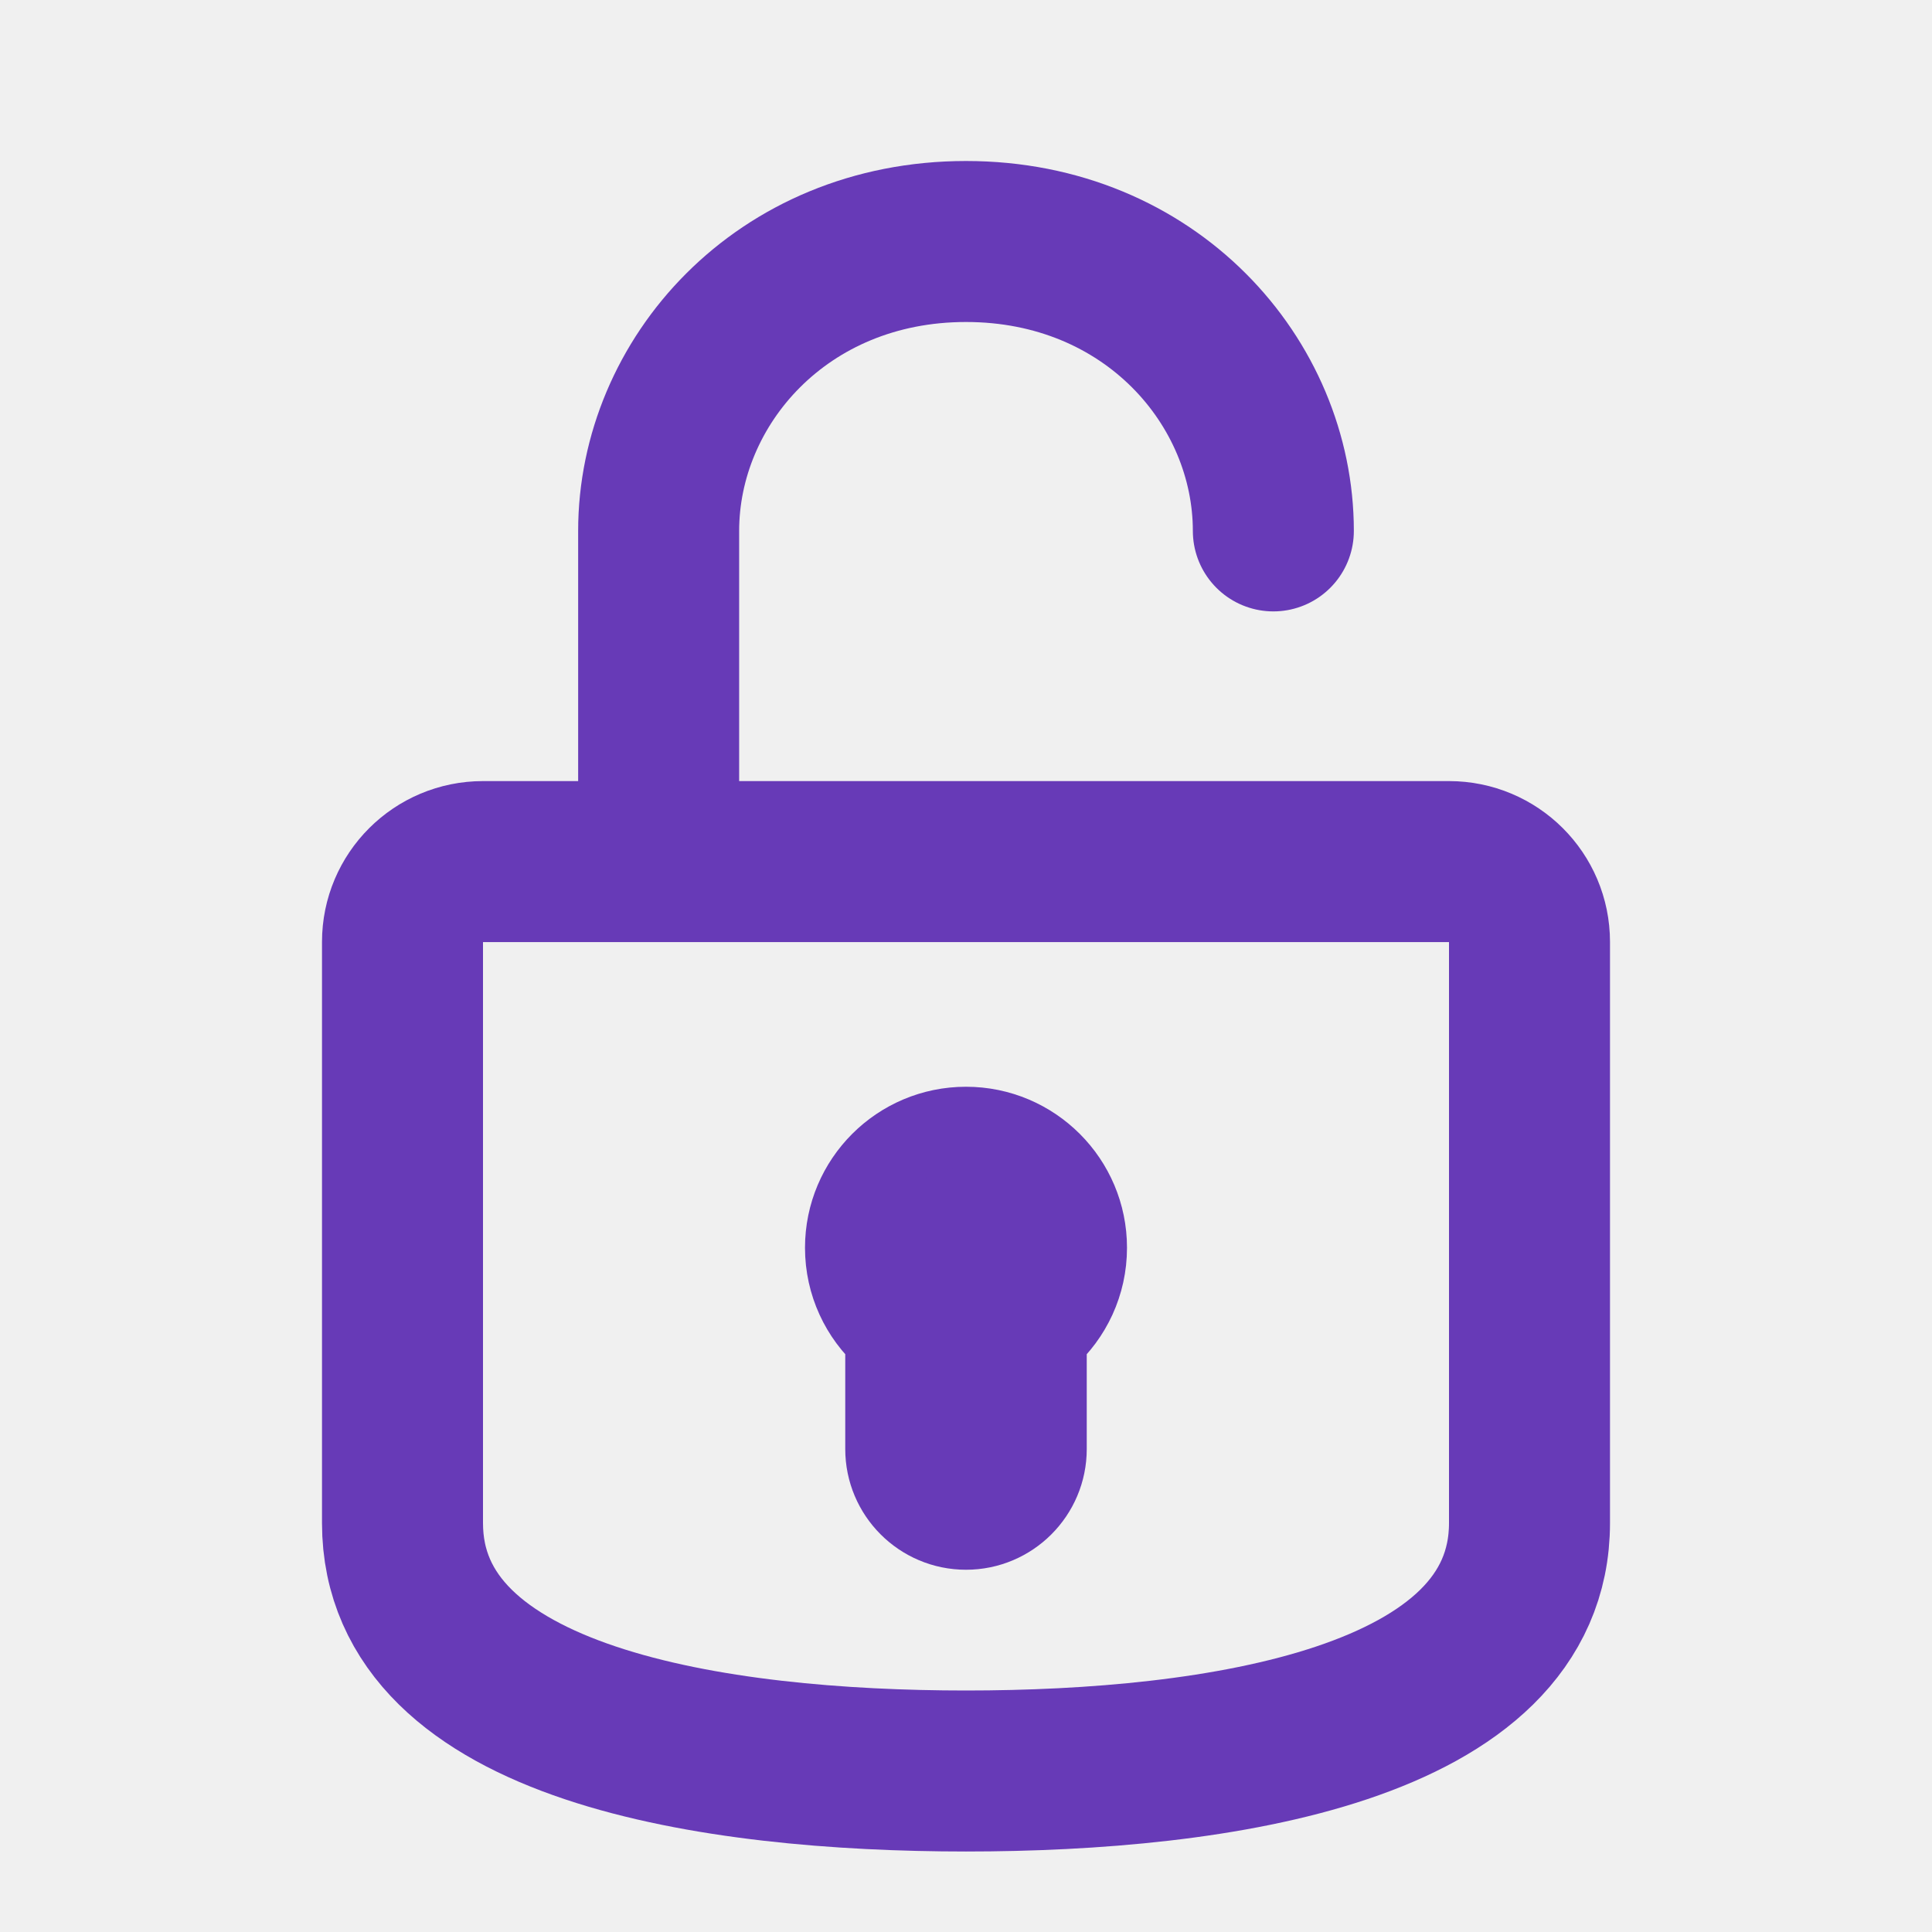
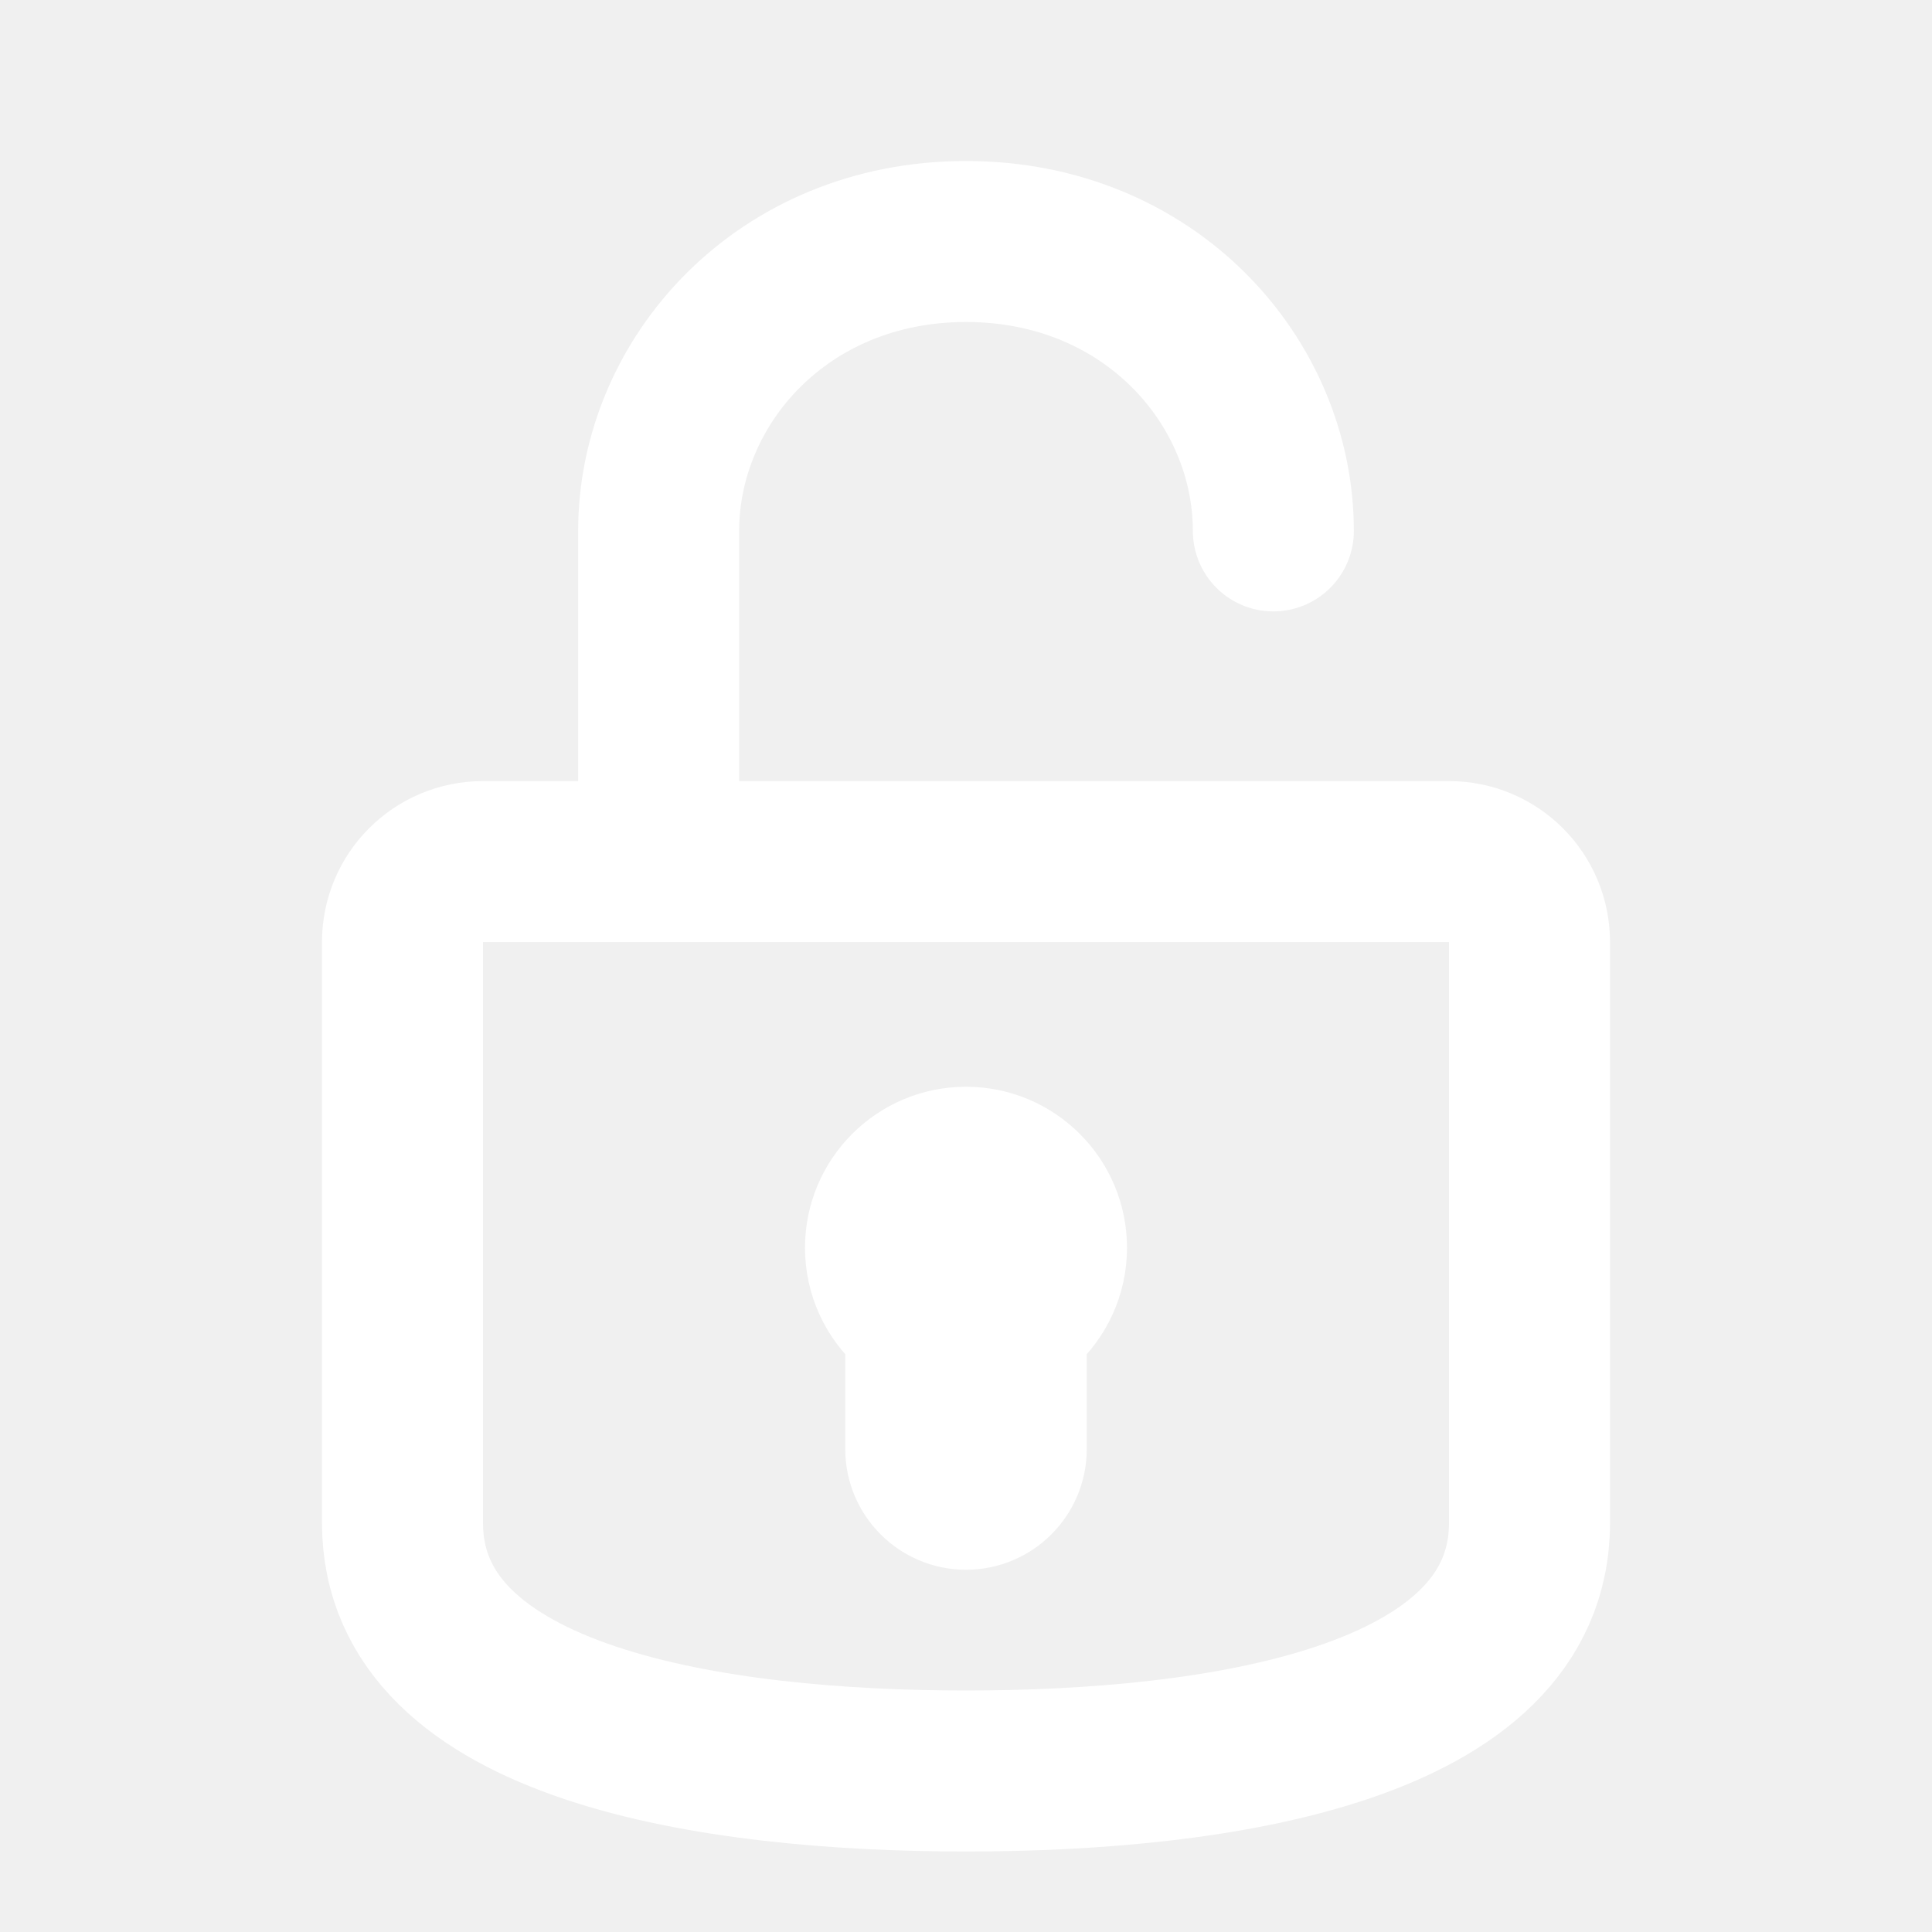
- <svg xmlns="http://www.w3.org/2000/svg" viewBox="0 0 24 24" fill="none" stroke="#673AB7">
+ <svg xmlns="http://www.w3.org/2000/svg" viewBox="0 0 24 24" fill="none" stroke="#FFFFFF">
  <g id="SVGRepo_bgCarrier" stroke-width="0" />
  <g id="SVGRepo_tracerCarrier" stroke-linecap="round" stroke-linejoin="round" />
  <g id="SVGRepo_iconCarrier">
-     <path d="M8.182 10.703H6C5.448 10.703 5 11.149 5 11.701C5 13.348 5 16.677 5 18.919C5 21.432 8.886 22 12 22C15.114 22 19 21.432 19 18.919C19 16.677 19 13.348 19 11.701C19 11.149 18.552 10.703 18 10.703H15.818H8.182ZM8.182 10.703C8.182 10.703 8.182 8.135 8.182 6.595C8.182 4.746 9.709 3 12 3C14.291 3 15.818 4.746 15.818 6.595" stroke="#673AB7" stroke-width="2" stroke-linecap="round" stroke-linejoin="round" />
-     <path fill-rule="evenodd" clip-rule="evenodd" d="M13 16.618V18C13 18.552 12.552 19 12 19C11.448 19 11 18.552 11 18V16.618C10.693 16.343 10.5 15.944 10.5 15.5C10.5 14.672 11.172 14 12 14C12.828 14 13.5 14.672 13.5 15.5C13.5 15.944 13.307 16.343 13 16.618Z" fill="#673AB7" />
+     <path d="M8.182 10.703H6C5.448 10.703 5 11.149 5 11.701C5 13.348 5 16.677 5 18.919C5 21.432 8.886 22 12 22C15.114 22 19 21.432 19 18.919C19 16.677 19 13.348 19 11.701C19 11.149 18.552 10.703 18 10.703H15.818H8.182ZM8.182 10.703C8.182 10.703 8.182 8.135 8.182 6.595C8.182 4.746 9.709 3 12 3C14.291 3 15.818 4.746 15.818 6.595" stroke="#FFFFFF" stroke-width="2" stroke-linecap="round" stroke-linejoin="round" />
+     <path fill-rule="evenodd" clip-rule="evenodd" d="M13 16.618V18C13 18.552 12.552 19 12 19C11.448 19 11 18.552 11 18V16.618C10.693 16.343 10.5 15.944 10.5 15.5C10.5 14.672 11.172 14 12 14C12.828 14 13.5 14.672 13.5 15.5C13.5 15.944 13.307 16.343 13 16.618Z" fill="#FFFFFF" />
  </g>
</svg>
